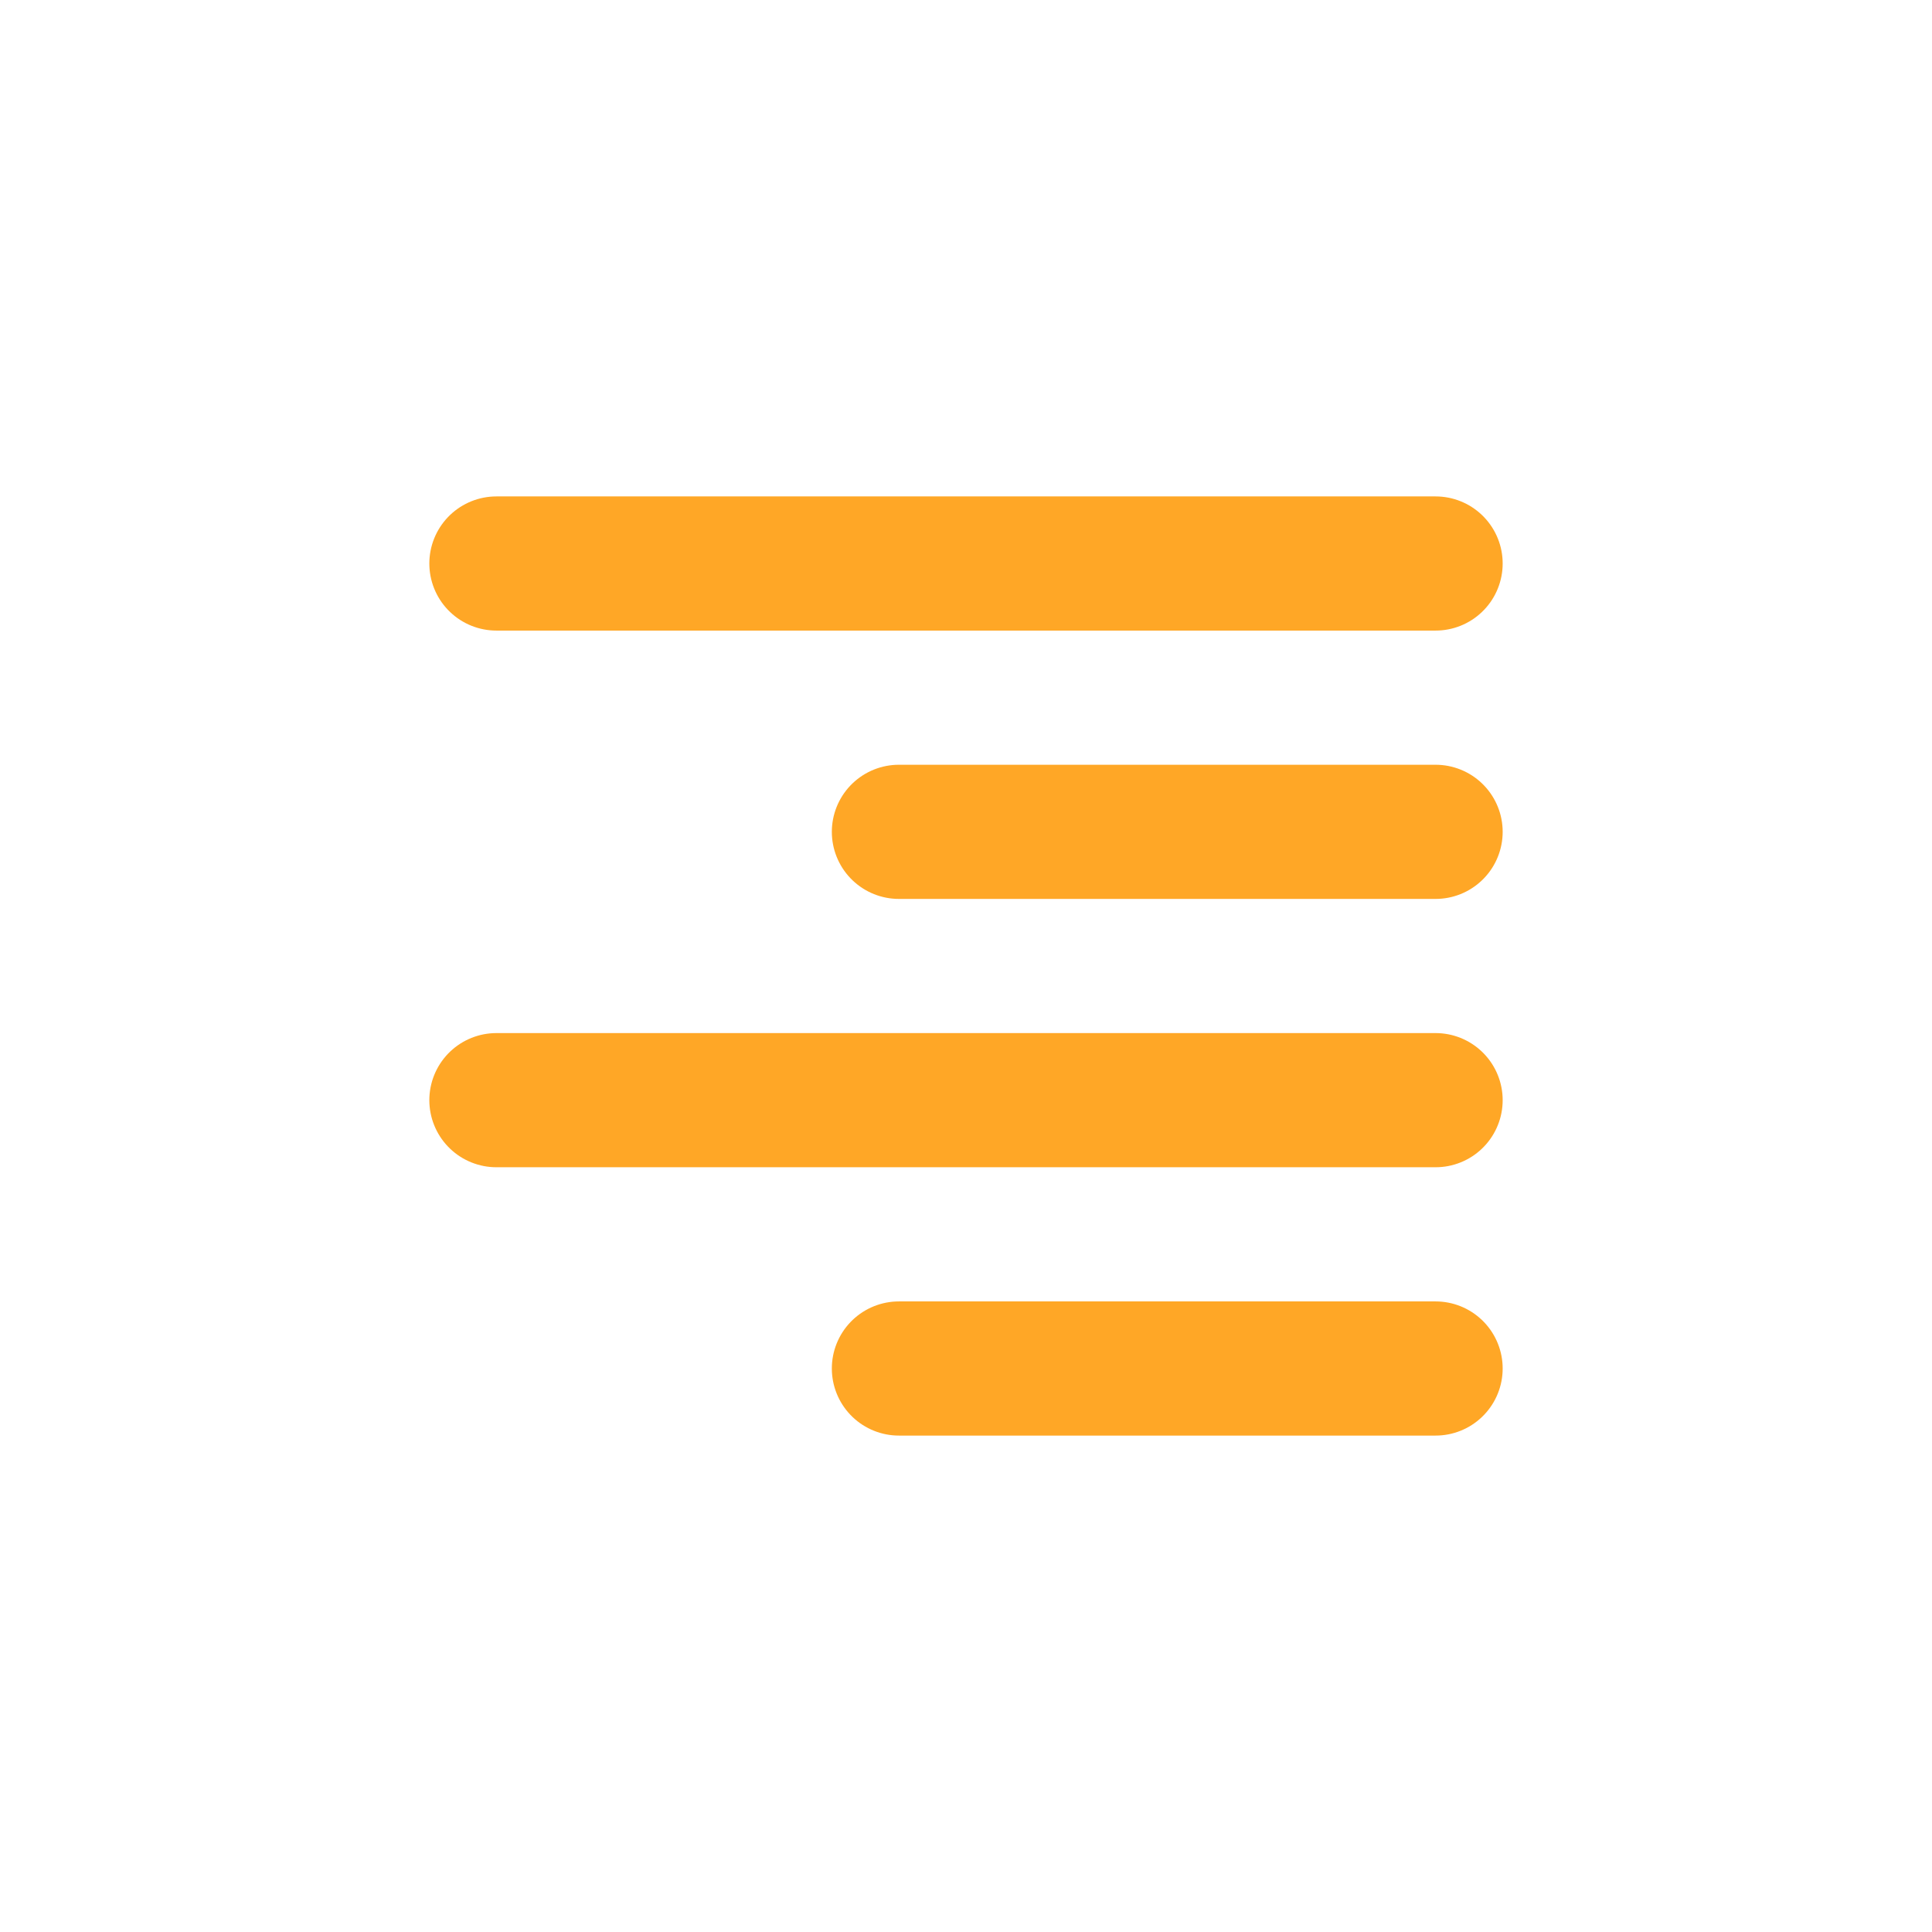
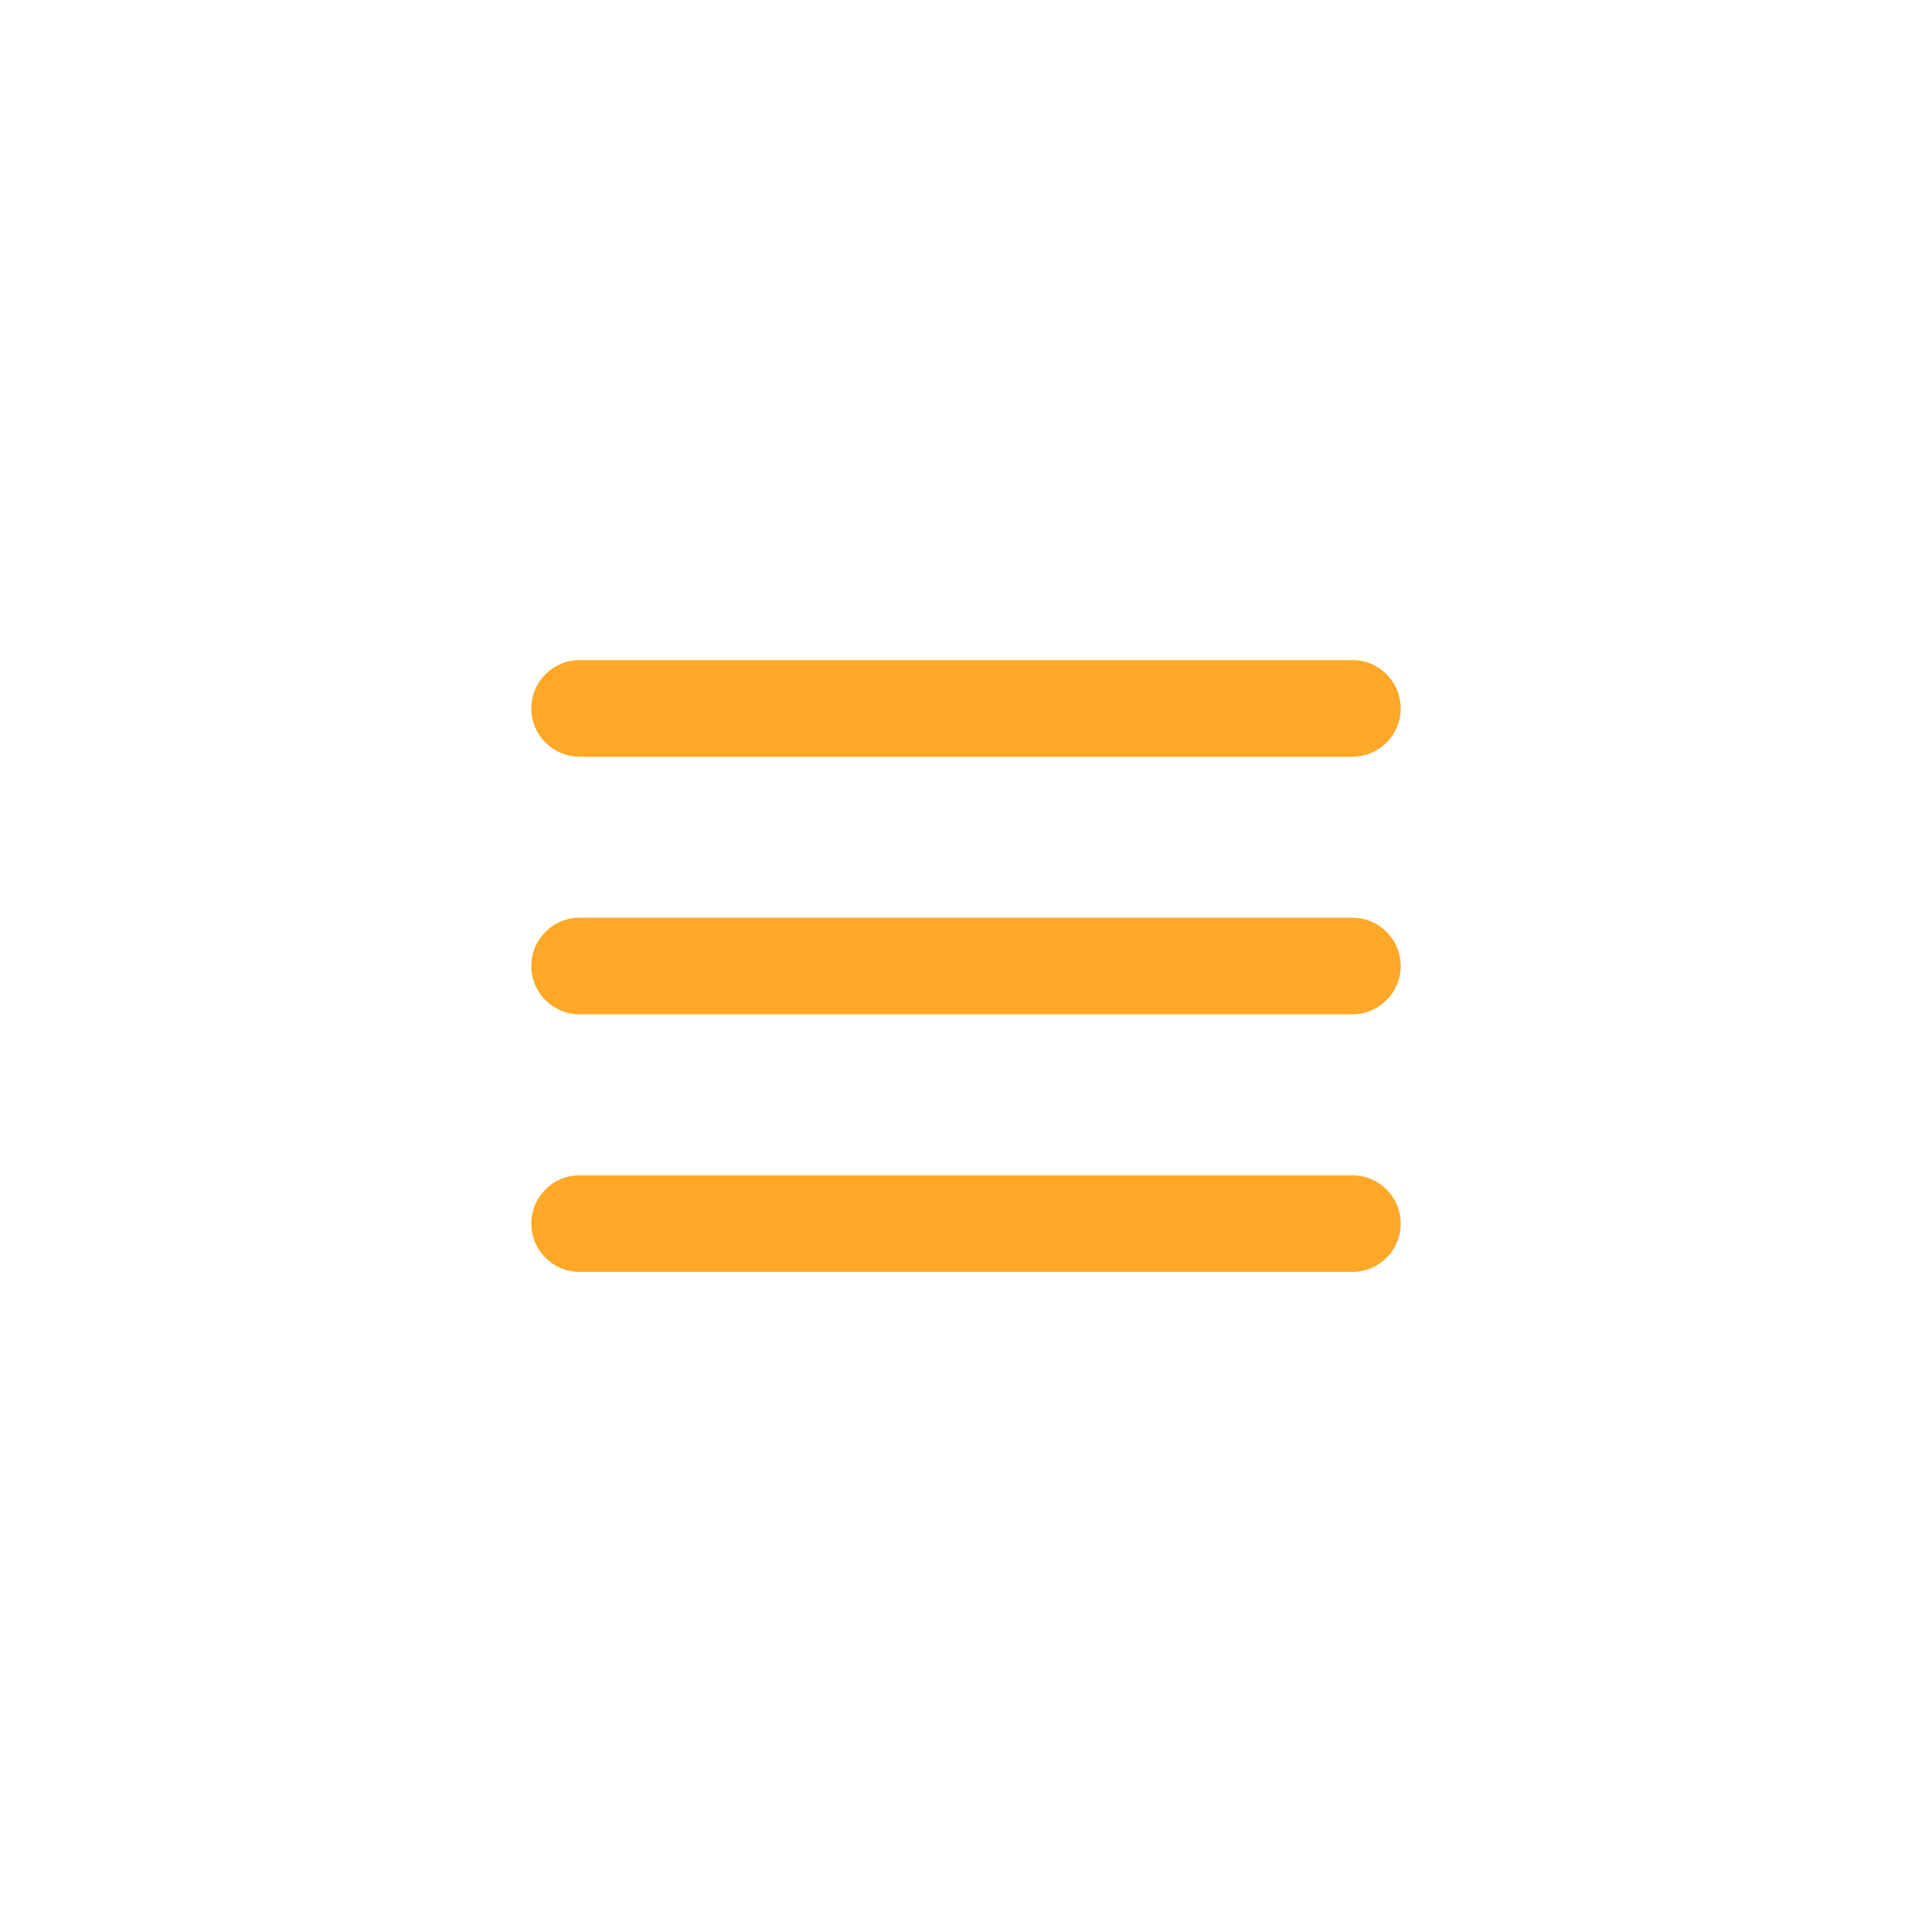
- <svg xmlns="http://www.w3.org/2000/svg" width="800px" height="800px" viewBox="-2.4 -2.4 28.80 28.80" version="1.1" fill="#000000">
+ <svg xmlns="http://www.w3.org/2000/svg" width="179px" height="179px" viewBox="-2.5 -2.5 30.00 30.00" fill="none" stroke="" transform="rotate(0)" stroke-width="0">
  <g id="SVGRepo_bgCarrier" stroke-width="0" />
  <g id="SVGRepo_tracerCarrier" stroke-linecap="round" stroke-linejoin="round" />
  <g id="SVGRepo_iconCarrier">
-     <g id="Page-1" stroke="none" stroke-width="1" fill="none" fill-rule="evenodd">
-       <g id="Align-Right">
-         <rect id="Rectangle" fill-rule="nonzero" x="0" y="0" width="24" height="24"> </rect>
-         <line x1="5" y1="6" x2="19" y2="6" id="Path" stroke="#ffa726" stroke-width="2" stroke-linecap="round"> </line>
-         <line x1="5" y1="14" x2="19" y2="14" id="Path" stroke="#ffa726" stroke-width="2" stroke-linecap="round"> </line>
-         <line x1="11" y1="10" x2="19" y2="10" id="Path" stroke="#ffa726" stroke-width="2" stroke-linecap="round"> </line>
-         <line x1="11" y1="18" x2="19" y2="18" id="Path" stroke="#ffa726" stroke-width="2" stroke-linecap="round"> </line>
-       </g>
-     </g>
+     <path d="M6.5 11.75C6.086 11.75 5.75 12.086 5.75 12.5C5.75 12.914 6.086 13.25 6.5 13.25V11.75ZM18.5 13.25C18.914 13.25 19.25 12.914 19.25 12.5C19.25 12.086 18.914 11.75 18.5 11.75V13.25ZM6.5 15.75C6.086 15.75 5.75 16.086 5.75 16.5C5.75 16.914 6.086 17.25 6.5 17.25V15.75ZM18.5 17.25C18.914 17.25 19.25 16.914 19.25 16.5C19.25 16.086 18.914 15.75 18.5 15.75V17.25ZM6.5 7.75C6.086 7.75 5.75 8.086 5.75 8.5C5.75 8.914 6.086 9.25 6.5 9.25V7.75ZM18.5 9.25C18.914 9.25 19.25 8.914 19.25 8.5C19.25 8.086 18.914 7.75 18.5 7.75V9.25ZM6.5 13.25H18.5V11.75H6.5V13.25ZM6.5 17.25H18.5V15.75H6.5V17.25ZM6.5 9.25H18.5V7.75H6.5V9.25Z" fill="#ffa726" />
  </g>
</svg>
